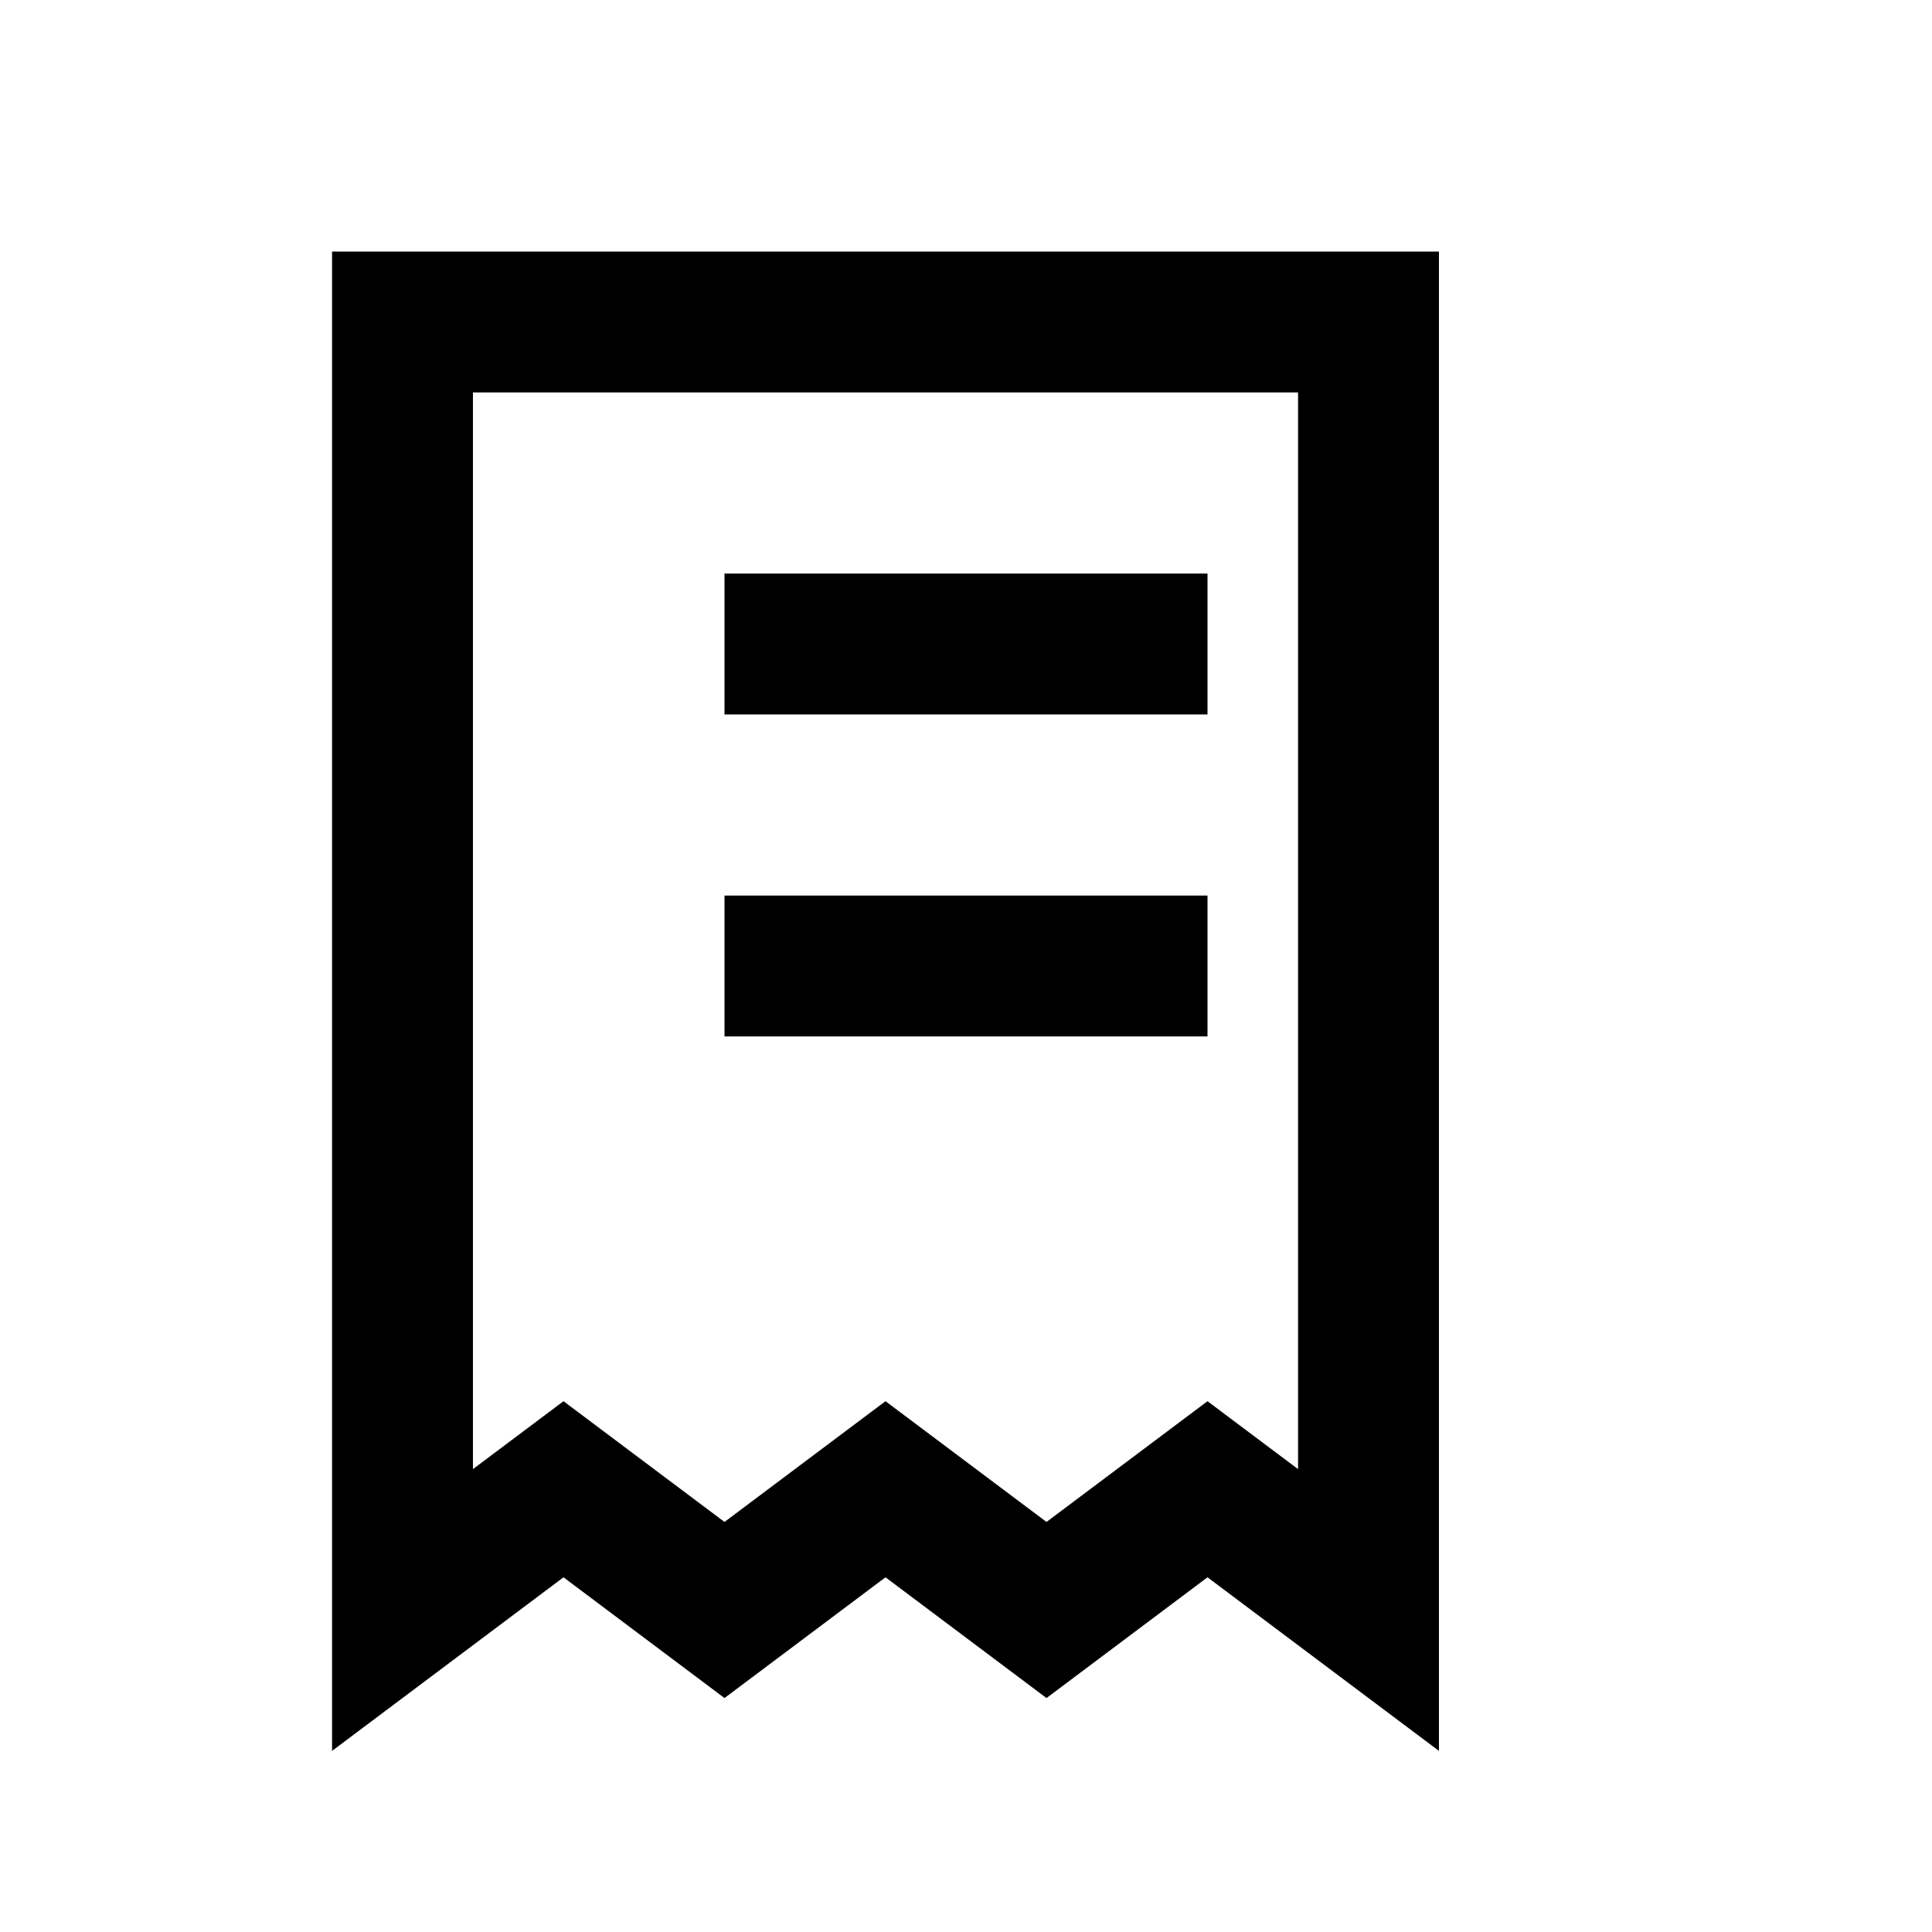
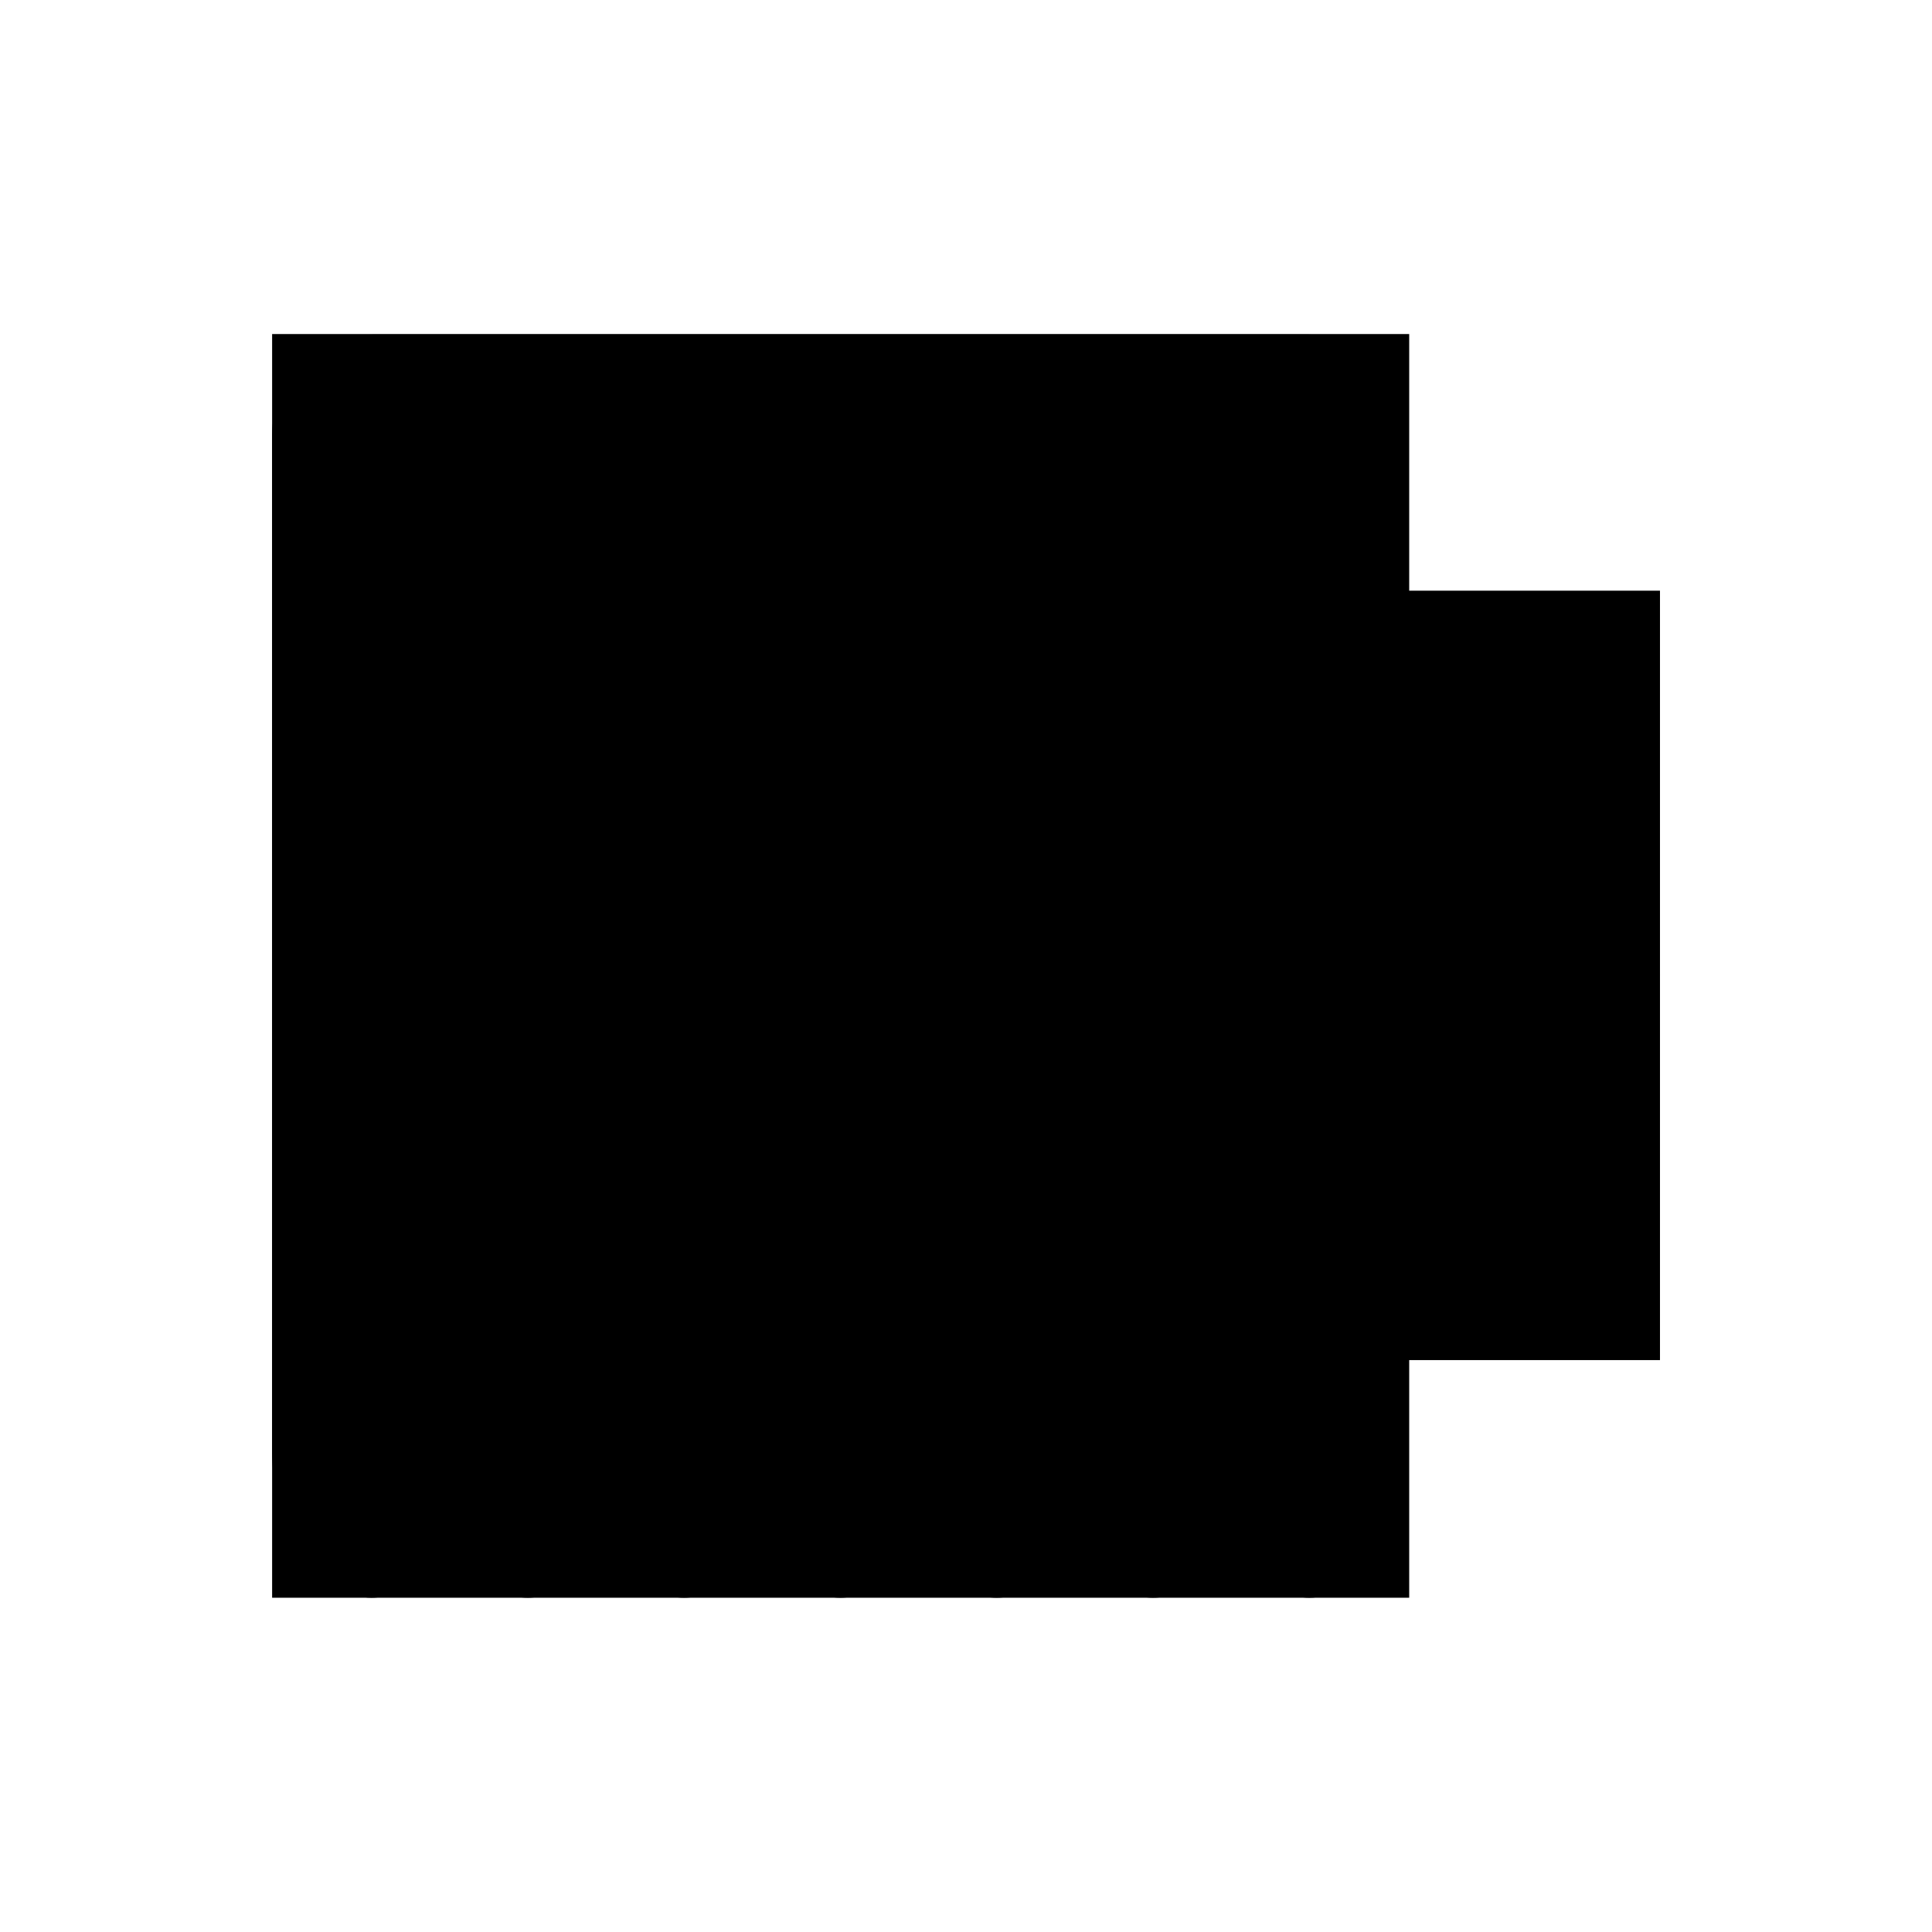
<svg xmlns="http://www.w3.org/2000/svg" viewBox="0 0 24 24" fill="none">
-   <g data-part="paper">
-     <path d="M7 4h10v16l-2-1.5L13 20l-2-1.5L9 20l-2-1.5L5 20V4z" stroke="currentColor" stroke-width="1.75" />
-   </g>
-   <g data-part="lines">
-     <path d="M9 8h6M9 12h6" stroke="currentColor" stroke-width="1.75" />
+   <g transform="translate(0.386,0.381) scale(0.060493)">
+     <g data-part="lines">
+       <path fill="currentColor" d="M 178.0 115.0 L 334.5 115.0 L 334.5 273.0 L 178.0 273.0 Z M 178.0 115.0" />
+       <path fill="currentColor" d="M 49.5 62.3 L 283.0 62.3 L 283.0 321.8 L 49.5 321.8 Z M 49.5 62.3" />
+     </g>
+     <g data-part="paper">
+       <path fill="currentColor" d="M 256.3 272.2 C 213.1 272.2 178.0 237.0 178.0 193.9 C 178.0 150.7 213.1 115.6 256.3 115.6 C 299.4 115.6 334.5 150.7 334.5 193.9 C 334.5 237.0 299.4 272.2 256.3 272.2 Z M 256.3 124.3 C 217.9 124.3 186.7 155.5 186.7 193.9 C 186.7 232.2 217.9 263.5 256.3 263.5 C 294.6 263.5 325.8 232.2 325.8 193.9 C 325.8 155.5 294.6 124.3 256.3 124.3 Z M 256.3 124.3" />
+       <path fill="currentColor" d="M 99.3 281.0 L 99.3 274.5 C 92.1 274.0 86.4 271.4 82.4 266.9 L 87.1 260.4 C 90.4 264.0 94.5 266.1 99.3 266.9 L 99.3 252.9 C 97.0 252.3 95.1 251.7 93.6 251.2 C 92.1 250.6 90.6 249.8 88.9 248.8 C 87.3 247.7 86.0 246.4 85.2 244.7 C 84.3 243.0 83.9 241.1 83.9 238.8 C 83.9 235.1 85.3 231.9 88.1 229.3 C 90.9 226.7 94.6 225.2 99.3 224.8 L 99.3 218.0 L 105.1 218.0 L 105.1 224.8 C 110.9 225.5 115.8 227.7 119.7 231.4 L 114.8 237.7 C 112.2 235.1 108.9 233.4 105.1 232.6 L 105.1 245.1 C 106.9 245.6 108.4 246.0 109.7 246.5 C 110.9 246.9 112.3 247.5 113.8 248.3 C 115.4 249.1 116.6 250.0 117.5 250.9 C 118.4 251.9 119.2 253.1 119.8 254.6 C 120.4 256.1 120.8 257.8 120.8 259.7 C 120.8 263.7 119.4 267.0 116.8 269.7 C 114.2 272.5 110.3 274.1 105.1 274.5 L 105.1 281.0 Z M 92.6 238.2 C 92.6 240.5 94.8 242.3 99.3 243.6 L 99.3 232.2 C 97.2 232.4 95.6 233.1 94.4 234.2 C 93.2 235.3 92.6 236.6 92.6 238.2 Z M 110.4 264.5 C 111.5 263.3 112.1 262.0 112.1 260.5 C 112.1 259.0 111.5 257.8 110.3 256.8 C 109.1 255.9 107.4 255.1 105.1 254.4 L 105.1 266.9 C 107.5 266.6 109.2 265.8 110.4 264.5 Z M 110.4 264.5" />
+       <path fill="currentColor" d="M 262.5 321.8 C 256.1 321.8 253.0 316.8 250.8 313.2 C 248.8 309.8 247.8 308.7 246.5 308.7 C 245.1 308.7 244.2 309.8 242.1 313.2 C 239.9 316.8 236.8 321.8 230.4 321.8 C 224.0 321.8 220.9 316.8 218.7 313.2 C 216.6 309.8 215.7 308.7 214.3 308.7 C 213.0 308.7 212.1 309.8 210.0 313.2 C 207.8 316.8 204.7 321.8 198.3 321.8 C 191.8 321.8 188.8 316.8 186.6 313.2 C 184.5 309.8 183.6 308.7 182.2 308.7 C 180.9 308.7 180.0 309.8 177.9 313.2 C 175.7 316.8 172.6 321.8 166.2 321.8 C 159.8 321.8 156.7 316.8 154.5 313.2 C 152.4 309.8 151.5 308.7 150.2 308.7 C 148.8 308.7 147.9 309.8 145.8 313.2 C 143.6 316.8 140.5 321.8 134.1 321.8 C 127.7 321.8 124.6 316.8 122.4 313.2 C 120.3 309.8 119.4 308.7 118.1 308.7 C 116.7 308.7 115.8 309.8 113.7 313.2 C 111.5 316.8 108.4 321.8 102.0 321.8 C 95.6 321.8 92.5 316.8 90.3 313.2 C 88.2 309.8 87.3 308.7 85.9 308.7 C 84.6 308.7 83.7 309.8 81.6 313.2 C 79.4 316.8 76.3 321.8 69.9 321.8 C 67.8 321.8 65.9 321.2 64.2 320.1 C 55.1 314.5 49.5 303.7 49.5 291.9 L 49.5 83.0 C 49.5 71.7 58.7 62.4 70.1 62.4 L 262.3 62.4 C 273.7 62.4 282.9 71.7 282.9 83.0 L 282.9 106.6 C 282.9 109.0 281.0 111.0 278.6 111.0 C 276.2 111.0 274.2 109.0 274.2 106.6 L 274.2 83.0 C 274.2 76.5 268.9 71.1 262.3 71.1 L 70.1 71.1 C 63.5 71.1 58.2 76.5 58.2 83.0 L 58.2 291.9 C 58.2 300.7 62.2 308.7 68.8 312.8 C 69.1 313.0 69.4 313.1 69.9 313.1 C 71.2 313.1 72.2 312.0 74.2 308.6 C 76.4 305.0 79.5 300.0 85.9 300.0 C 92.4 300.0 95.4 305.0 97.7 308.6 C 99.7 312.0 100.6 313.1 102.0 313.1 C 103.3 313.1 104.2 312.0 106.3 308.6 C 108.5 305.0 111.6 300.0 118.0 300.0 C 124.5 300.0 127.5 305.0 129.8 308.6 C 131.8 312.0 132.7 313.1 134.1 313.1 C 135.4 313.1 136.4 312.0 138.4 308.6 C 140.6 305.0 143.7 300.0 150.1 300.0 C 156.6 300.0 159.6 305.0 161.9 308.6 C 163.9 312.0 164.8 313.1 166.2 313.1 C 167.5 313.1 168.5 312.0 170.5 308.6 C 172.7 305.0 175.8 300.0 182.2 300.0 C 188.7 300.0 191.7 305.0 193.9 308.6 C 196.0 312.0 196.9 313.1 198.3 313.1 C 199.6 313.1 200.6 312.0 202.6 308.6 C 204.8 305.0 207.9 300.0 214.3 300.0 C 220.8 300.0 223.8 305.0 226.1 308.6 C 228.1 312.0 229.0 313.1 230.4 313.1 C 231.7 313.1 232.7 312.0 234.7 308.6 C 237.0 305.0 240.0 300.0 246.5 300.0 C 252.9 300.0 256.0 305.0 258.2 308.6 C 260.2 312.0 261.2 313.1 262.5 313.1 C 265.6 313.1 274.2 307.7 274.2 290.3 L 274.2 281.1 C 274.2 278.7 276.2 276.8 278.6 276.8 C 281.0 276.8 282.9 278.7 282.9 281.1 L 282.9 290.3 C 282.9 312.0 271.0 321.8 262.5 321.8 Z M 262.5 321.8" />
+       <path fill="currentColor" d="M 197.2 126.6 L 84.9 126.6 C 82.5 126.6 80.5 124.6 80.5 122.2 C 80.5 119.8 82.5 117.9 84.9 117.9 L 197.2 117.9 C 199.6 117.9 201.6 119.8 201.6 122.2 C 201.6 124.6 199.6 126.6 197.2 126.6 Z M 197.2 126.6" />
+       <path fill="currentColor" d="M 163.6 159.1 L 84.9 159.1 C 82.5 159.1 80.5 157.2 80.5 154.8 C 80.5 152.4 82.5 150.4 84.9 150.4 L 163.6 150.4 C 166.0 150.4 168.0 152.4 168.0 154.8 C 168.0 157.2 166.0 159.1 163.6 159.1 Z M 163.6 159.1" />
+       <path fill="currentColor" d="M 141.1 191.7 L 84.9 191.7 C 82.5 191.7 80.5 189.8 80.5 187.3 C 80.5 184.9 82.5 183.0 84.9 183.0 L 141.1 183.0 C 143.5 183.0 145.4 184.9 145.4 187.3 C 145.4 189.8 143.5 191.7 141.1 191.7 Z M 141.1 191.7" />
+     </g>
+     <g data-part="bolt">
+       <path fill="currentColor" d="M 257.1 186.4 L 262.3 141.7 L 233.7 198.1 L 255.2 198.1 L 250.0 242.8 L 278.6 186.4 Z M 257.1 186.4" />
+     </g>
  </g>
</svg>
